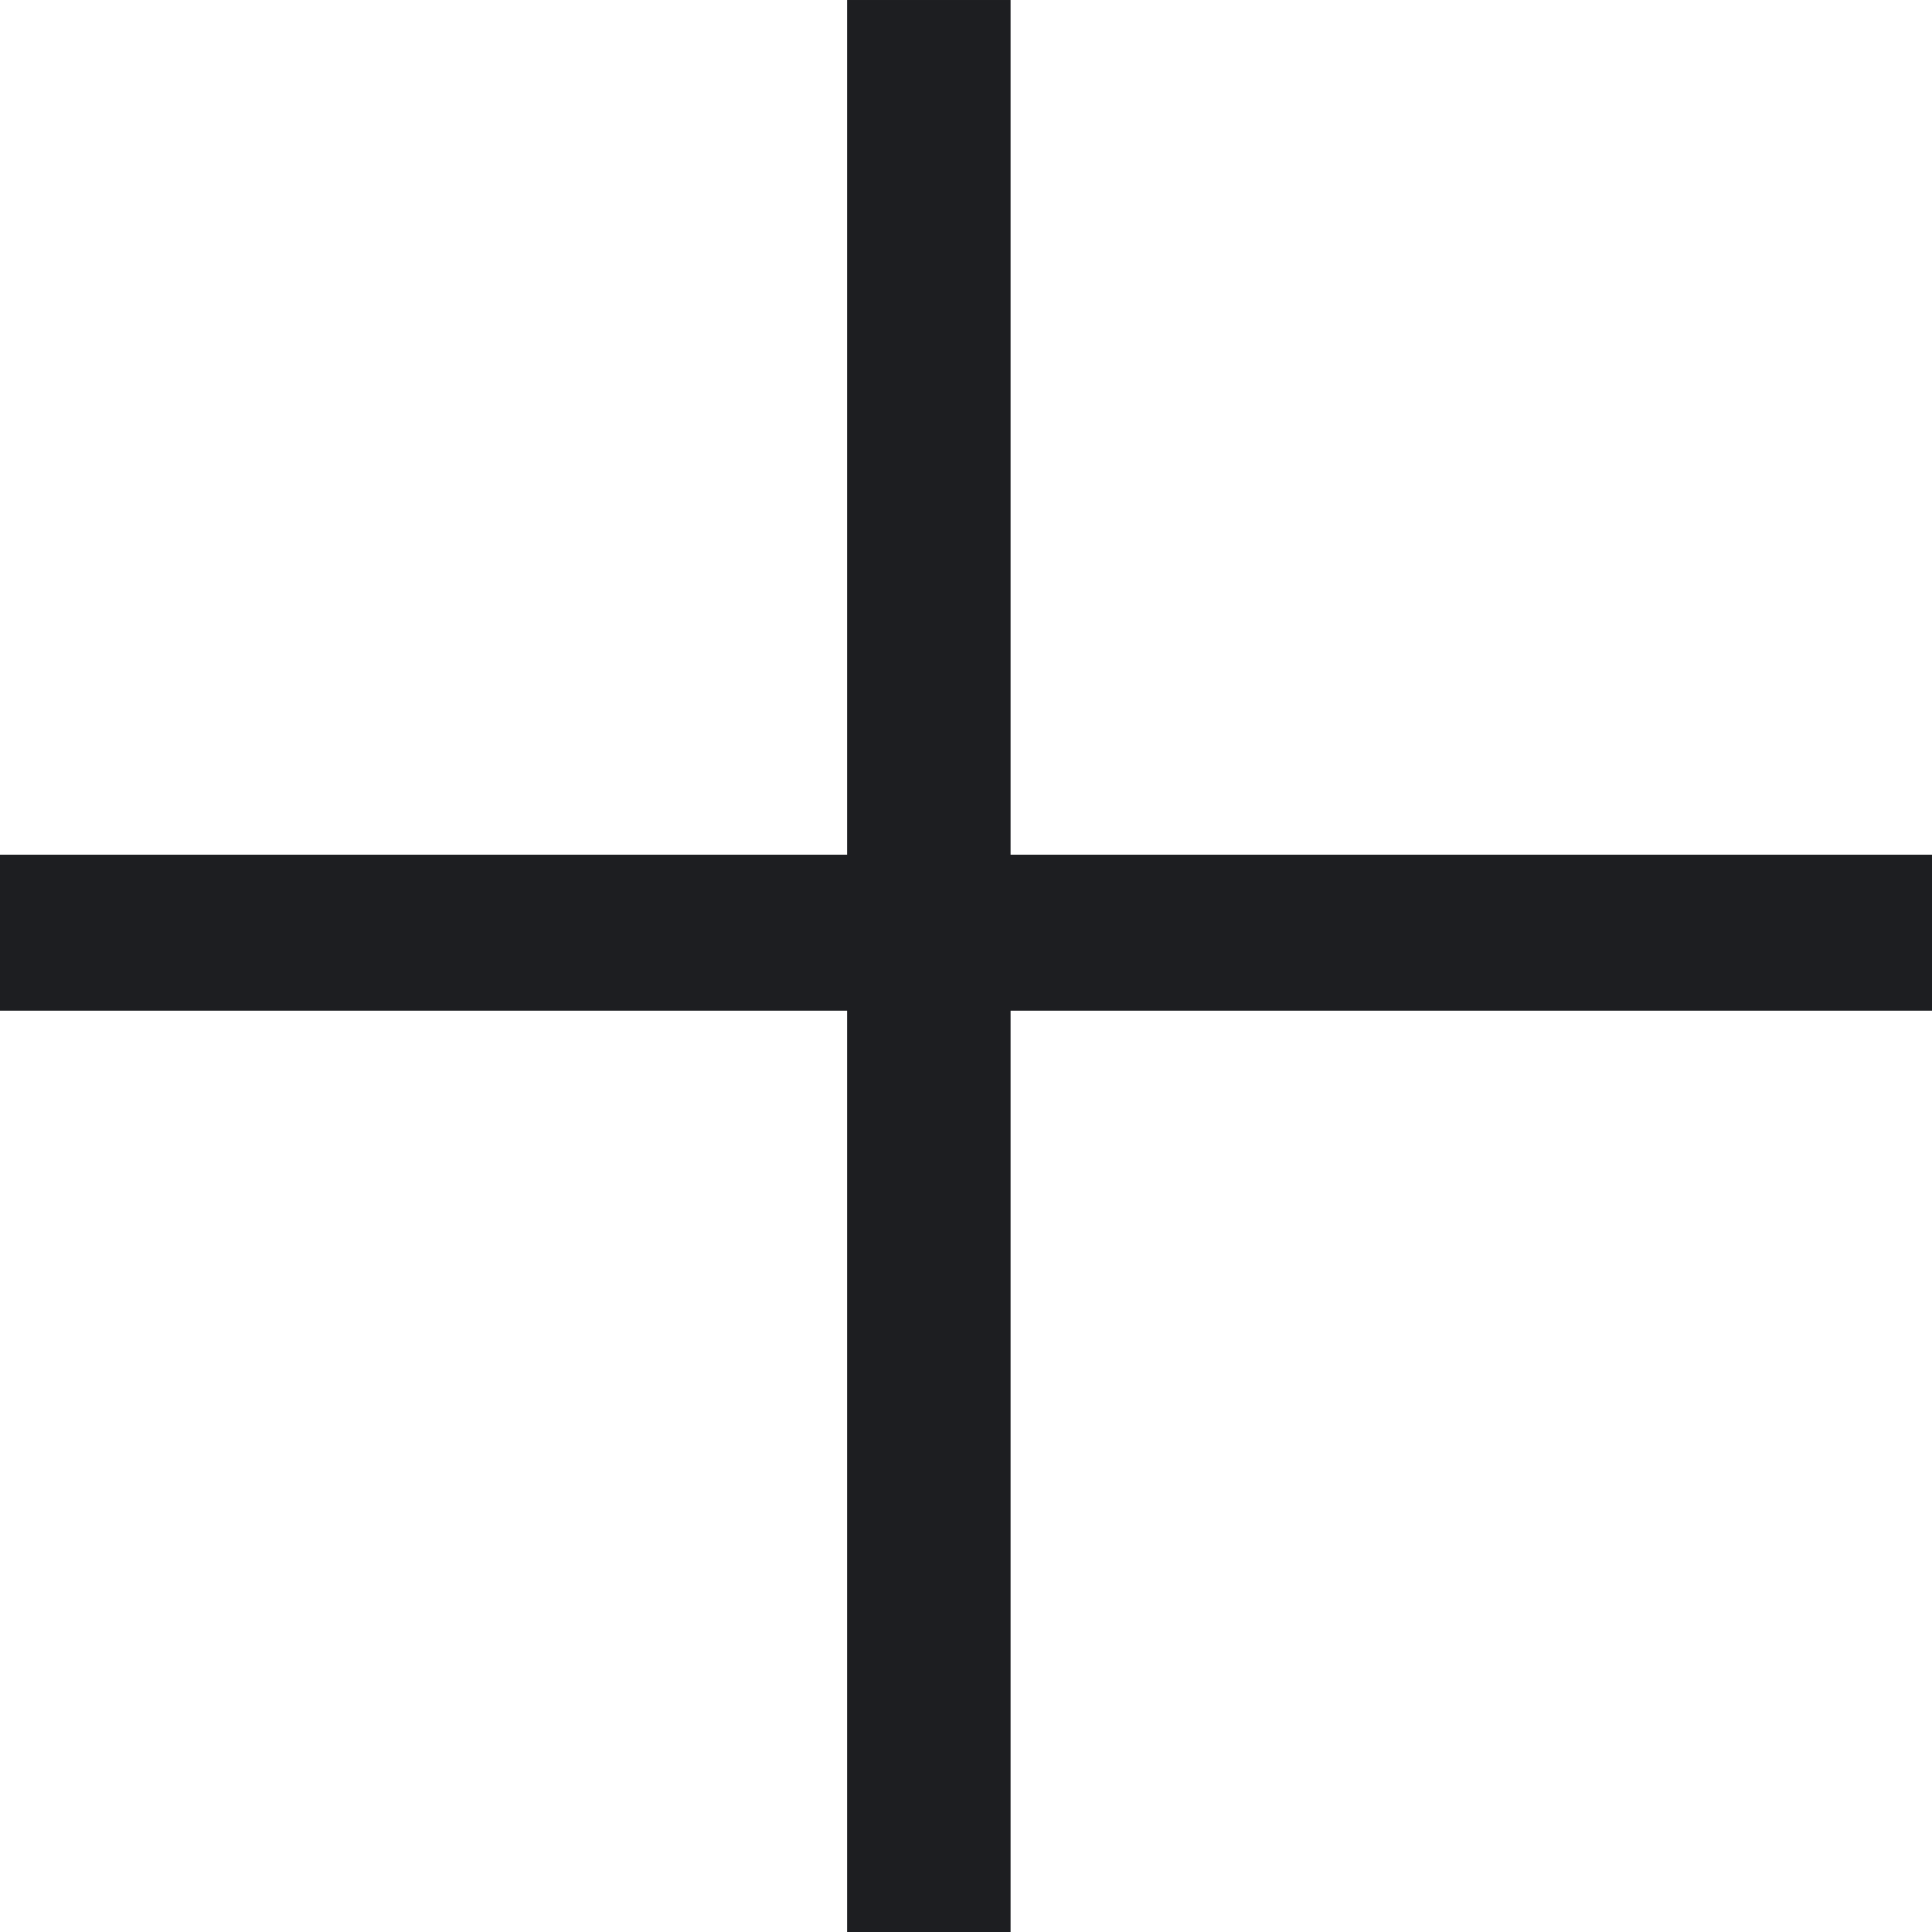
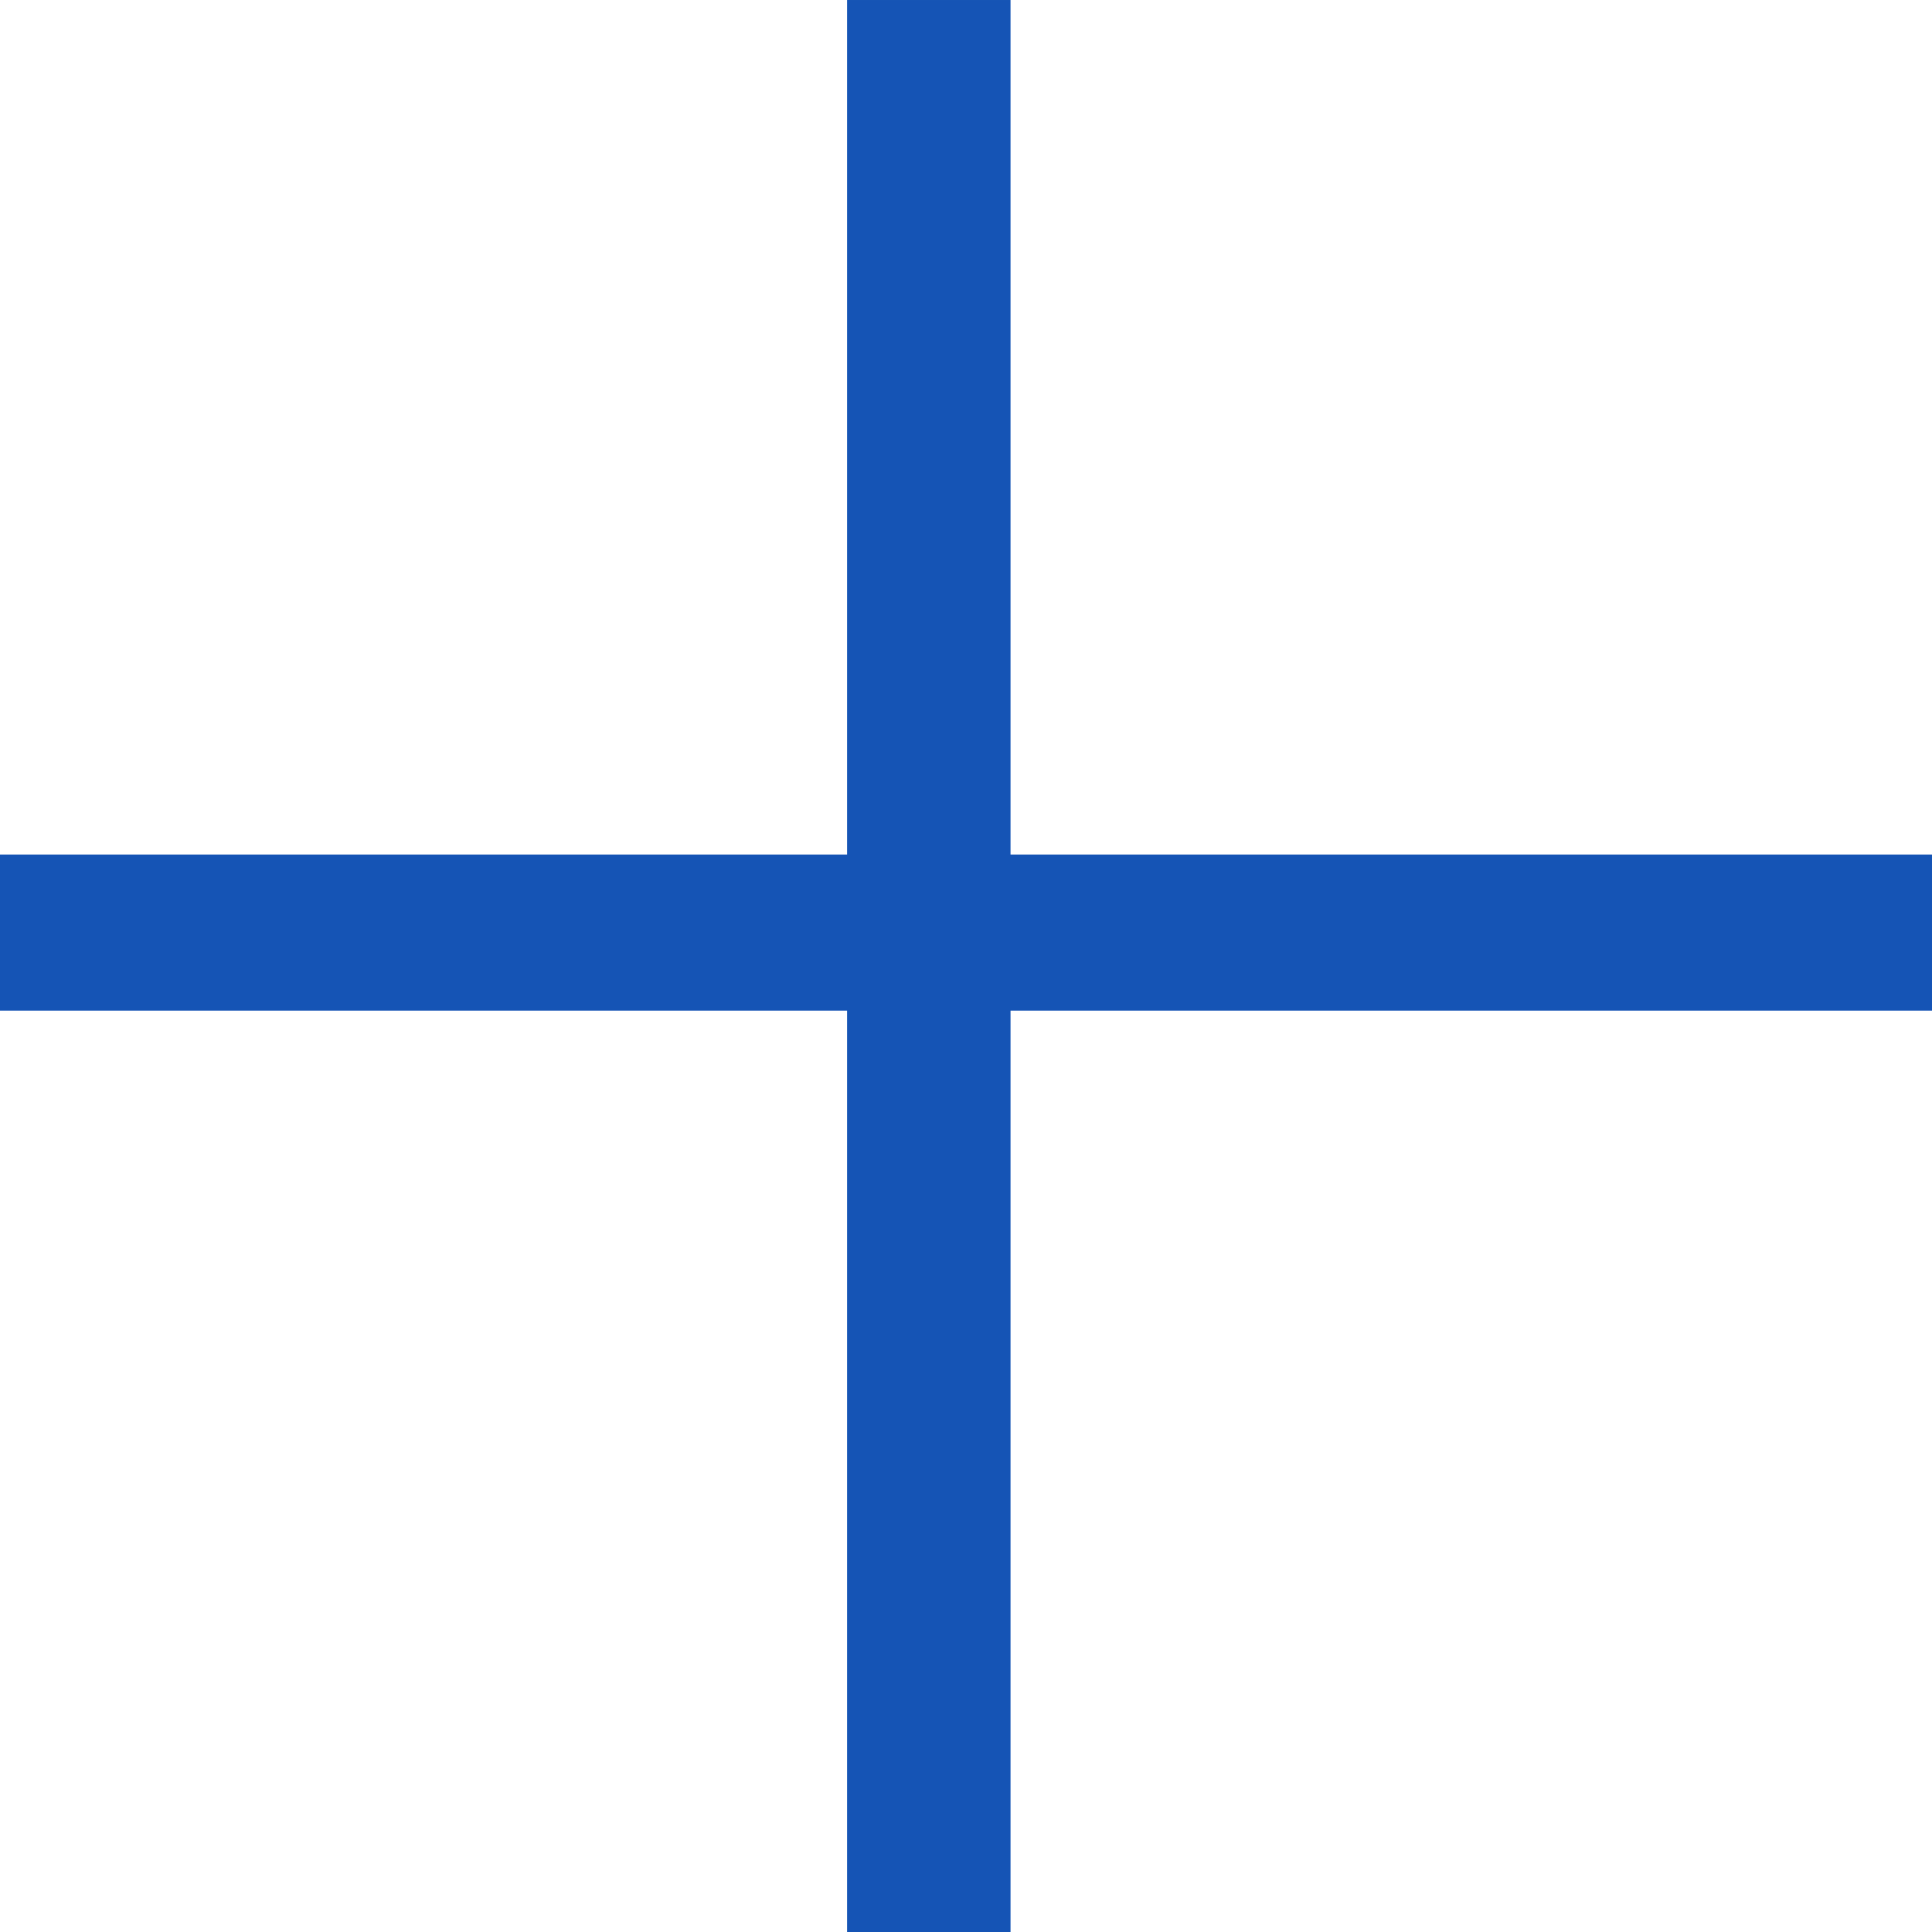
<svg xmlns="http://www.w3.org/2000/svg" width="20" height="20" viewBox="0 0 20 20" fill="none">
-   <path d="M10.461 7.62939e-05H8.769V8.846H0V10.462H8.769V20H10.461V10.462H20V8.846H10.461V7.62939e-05Z" fill="#1D1E21" />
+   <path d="M10.461 7.62939e-05H8.769V8.846H0V10.462H8.769V20H10.461V10.462H20V8.846H10.461V7.62939e-05Z" fill="#1554b5" />
</svg>
